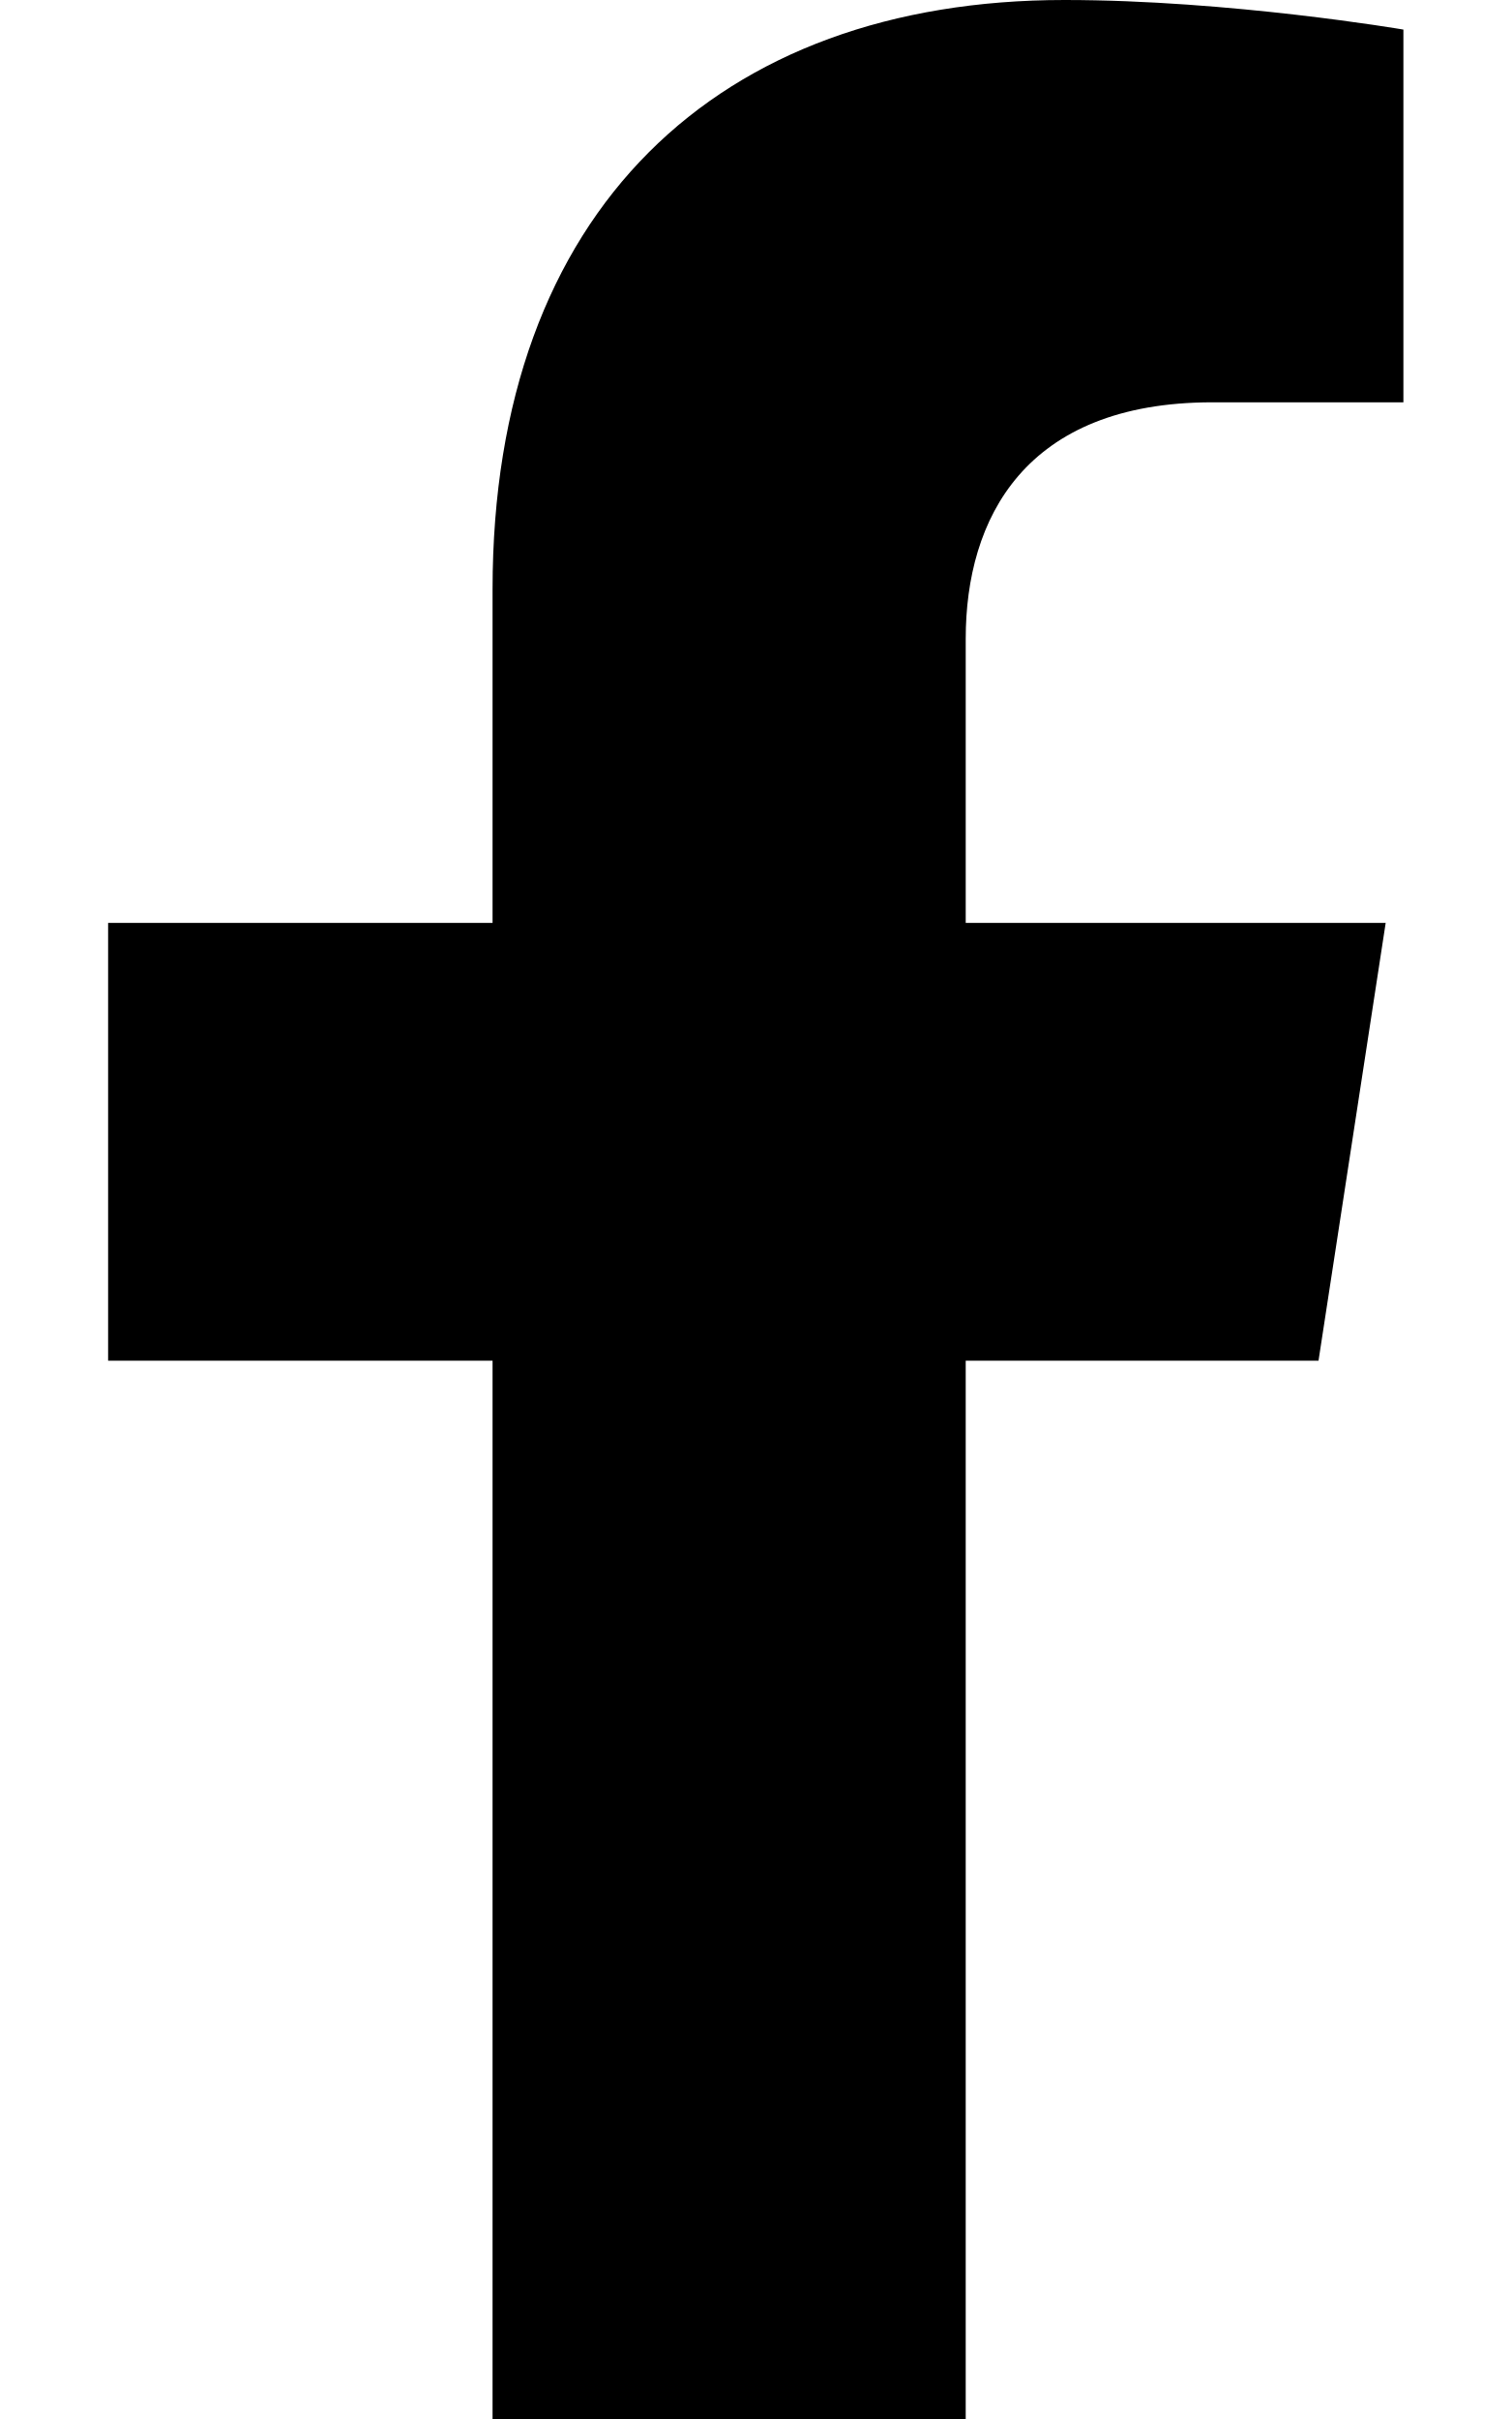
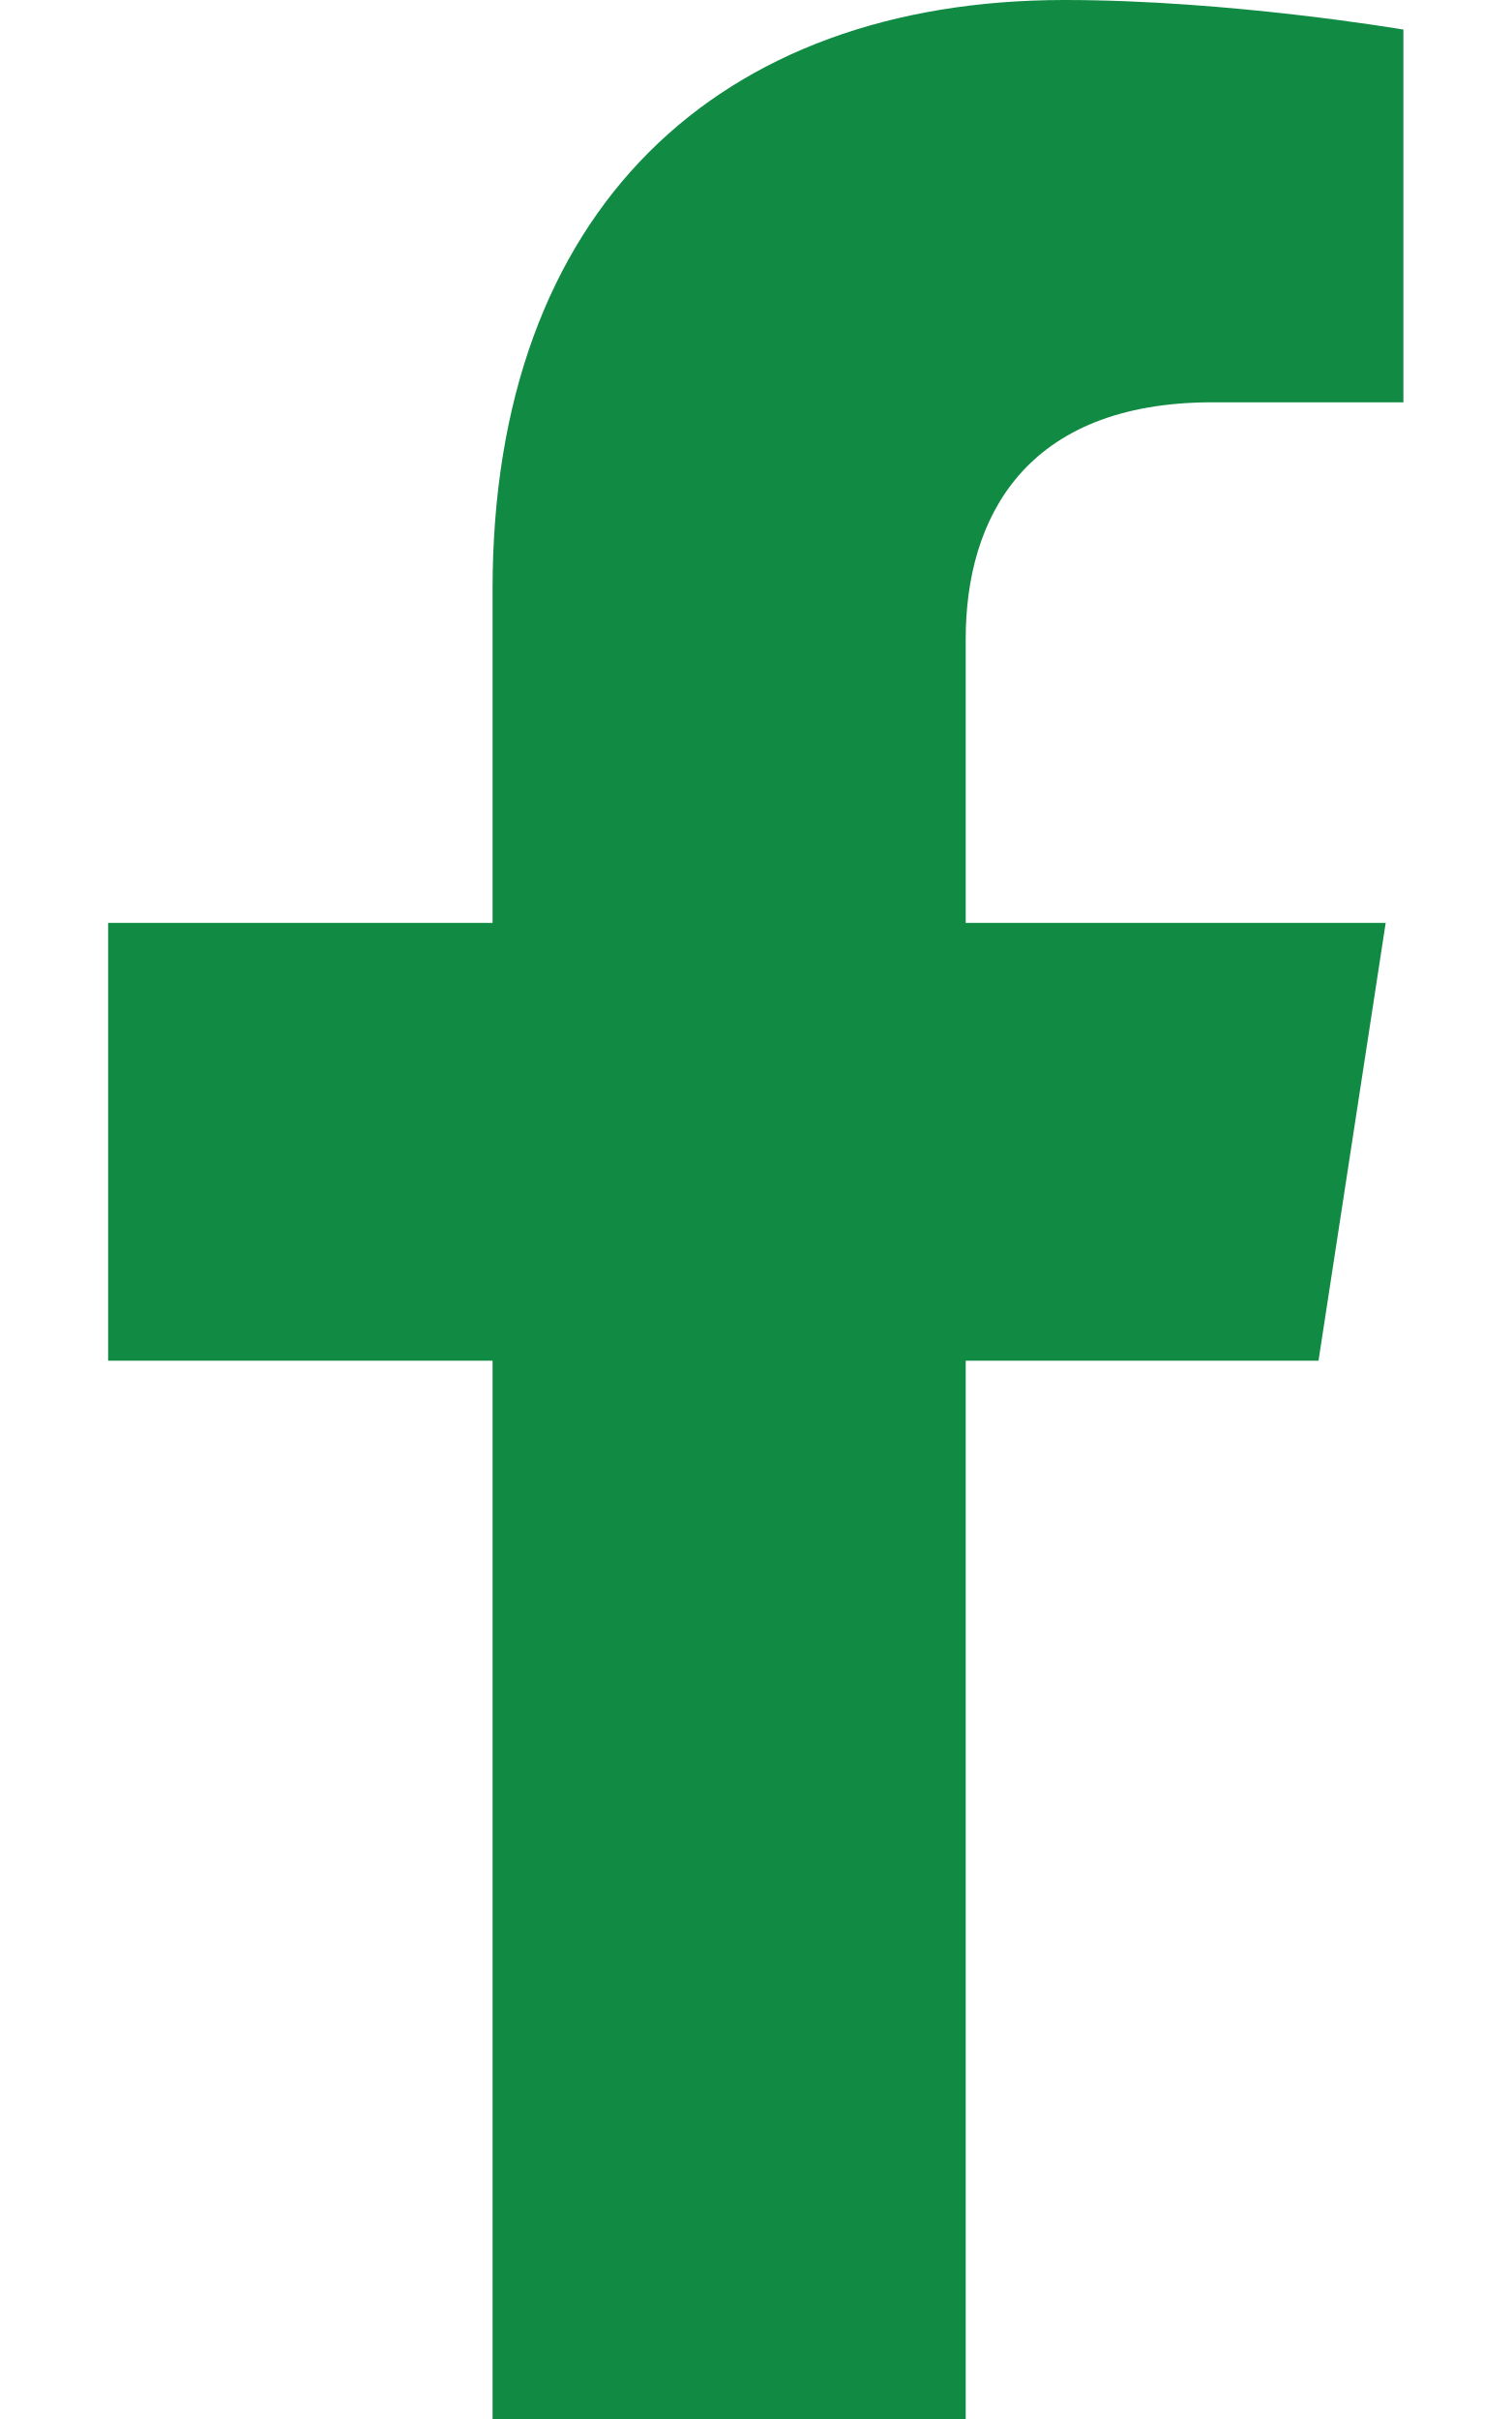
<svg xmlns="http://www.w3.org/2000/svg" viewBox="0 0 320 512">
-   <path d="M279.14 288l14.22-92.66h-88.91v-60.13c0-25.35 12.42-50.06 52.24-50.06h40.42V6.26S260.43 0 225.36 0c-73.22 0-121.08 44.38-121.08 124.72v70.62H22.89V288h81.39v224h100.17V288z" />
+   <path fill="#118B44" d="M279.14 288l14.22-92.66h-88.91v-60.13c0-25.35 12.42-50.06 52.24-50.06h40.42V6.26S260.43 0 225.36 0c-73.22 0-121.08 44.38-121.08 124.72v70.62H22.89V288h81.39v224h100.17V288z" />
</svg>
